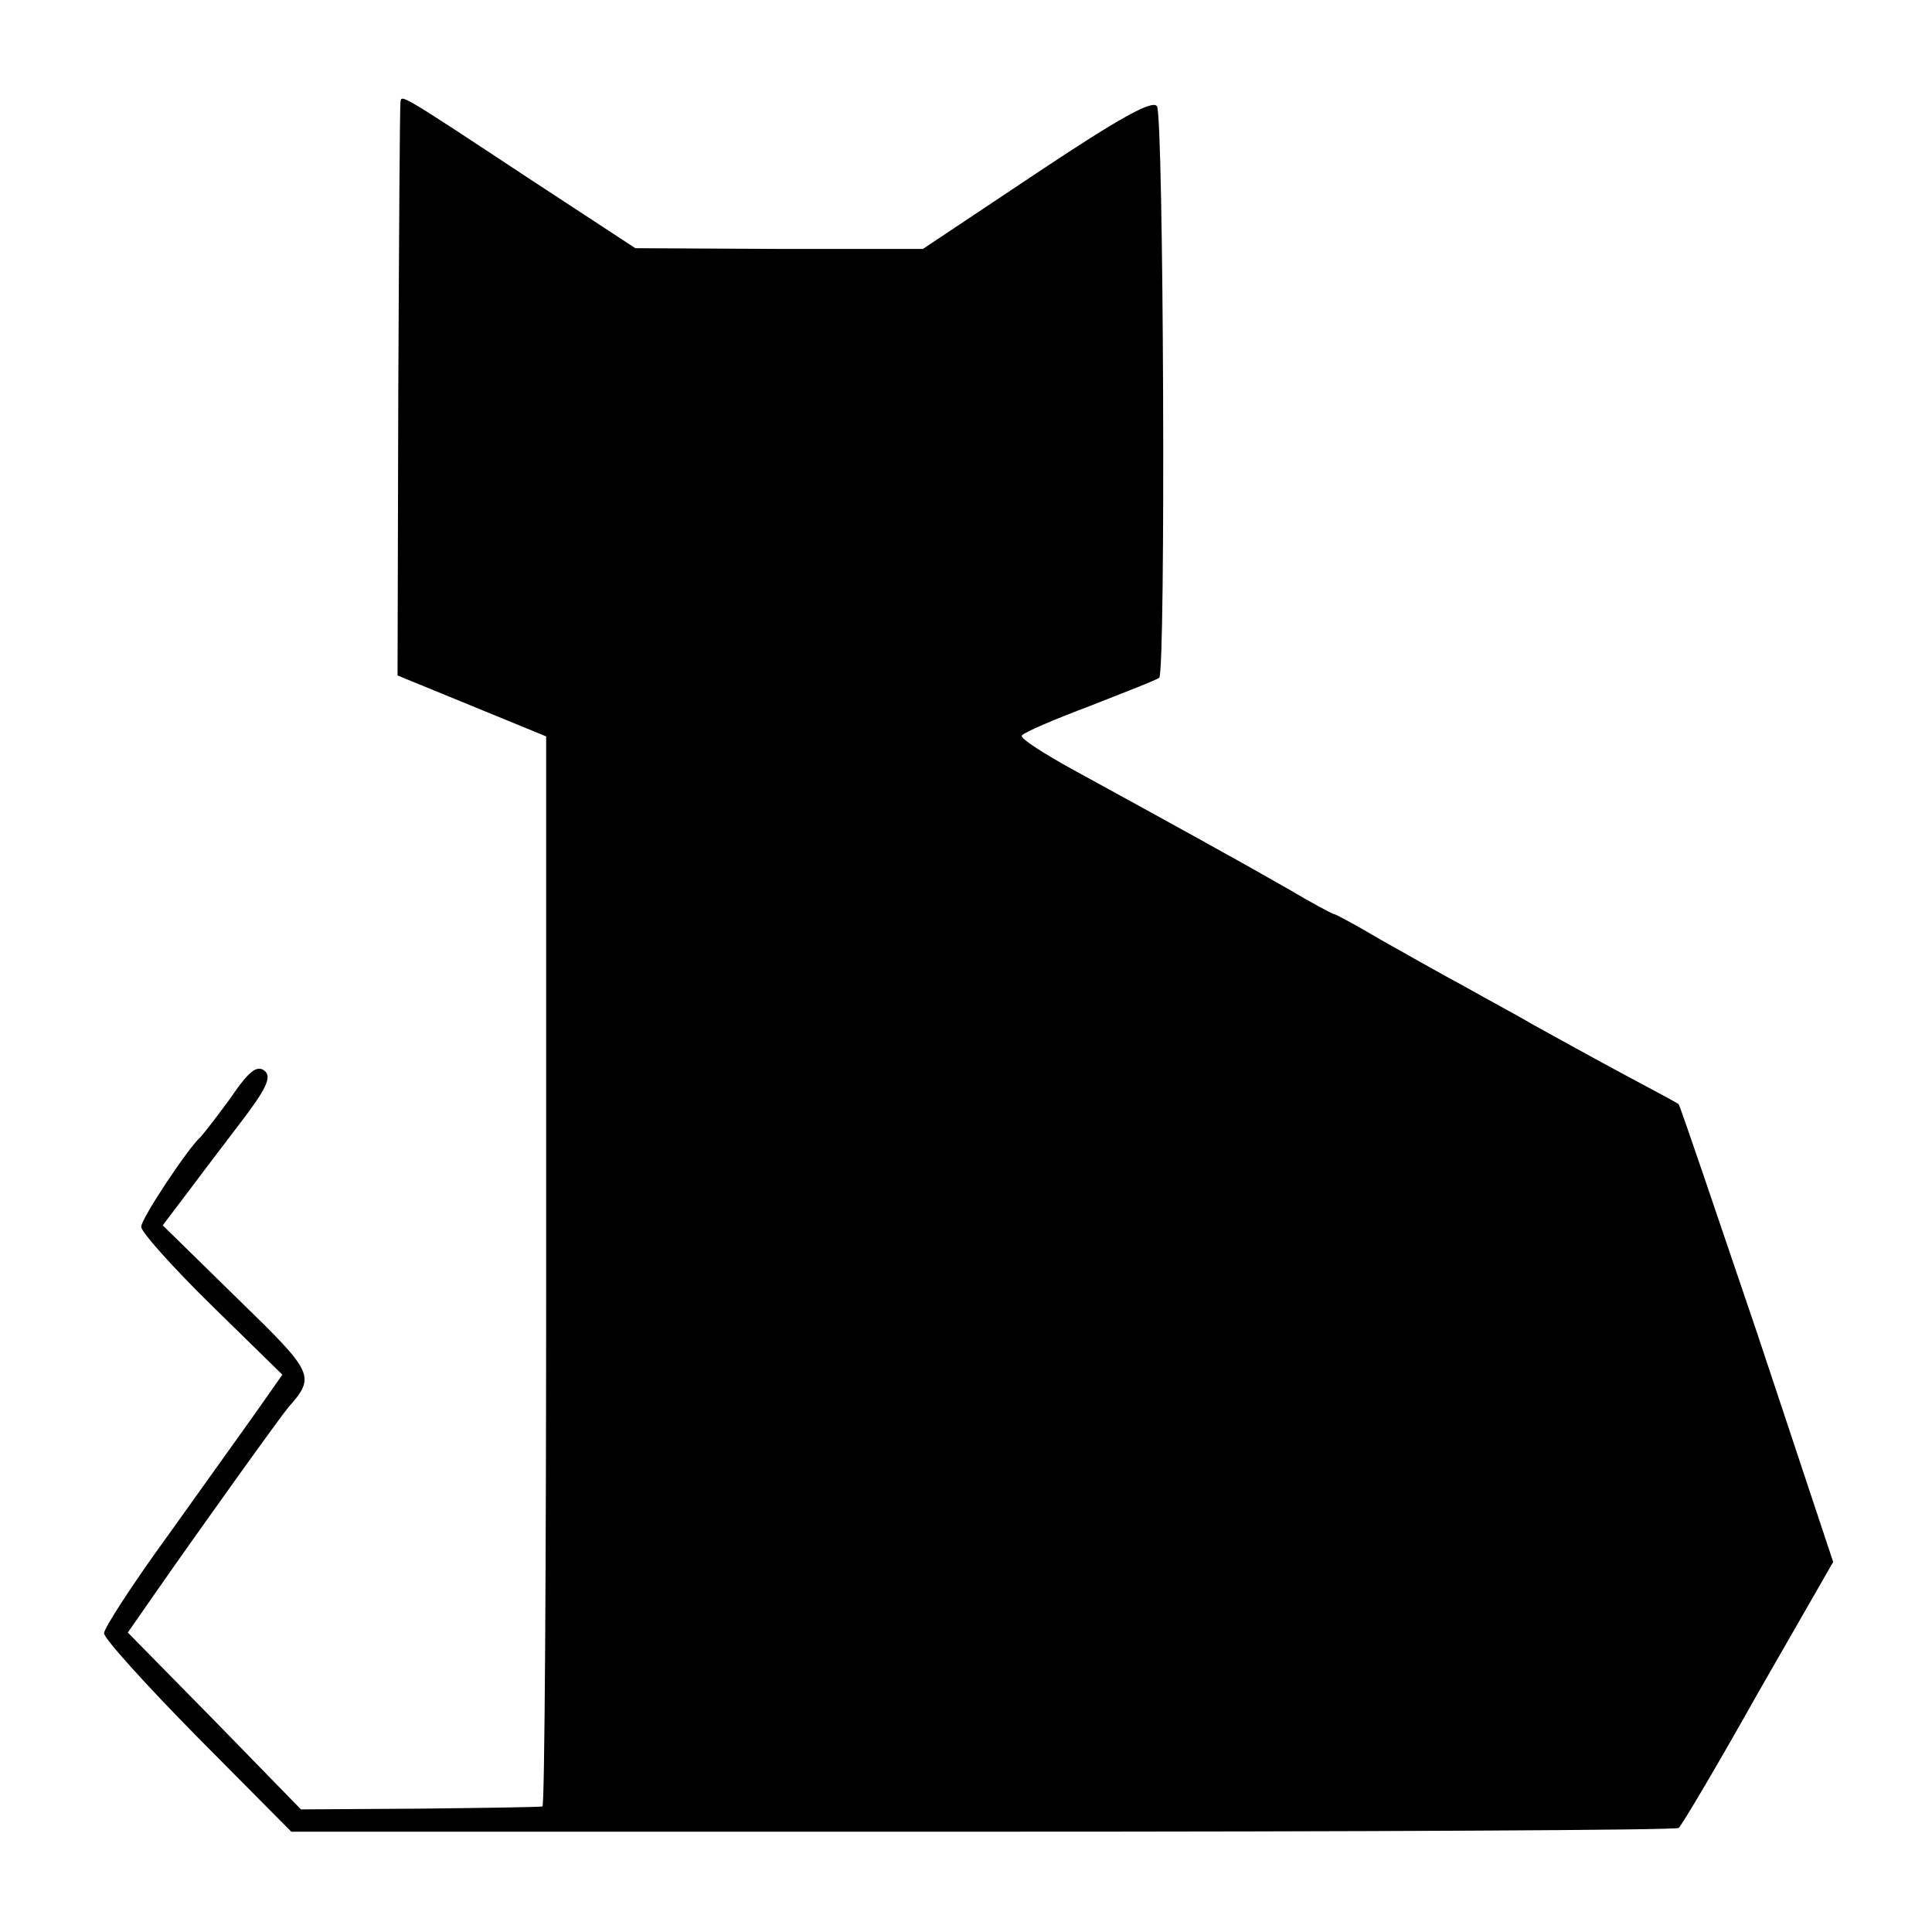
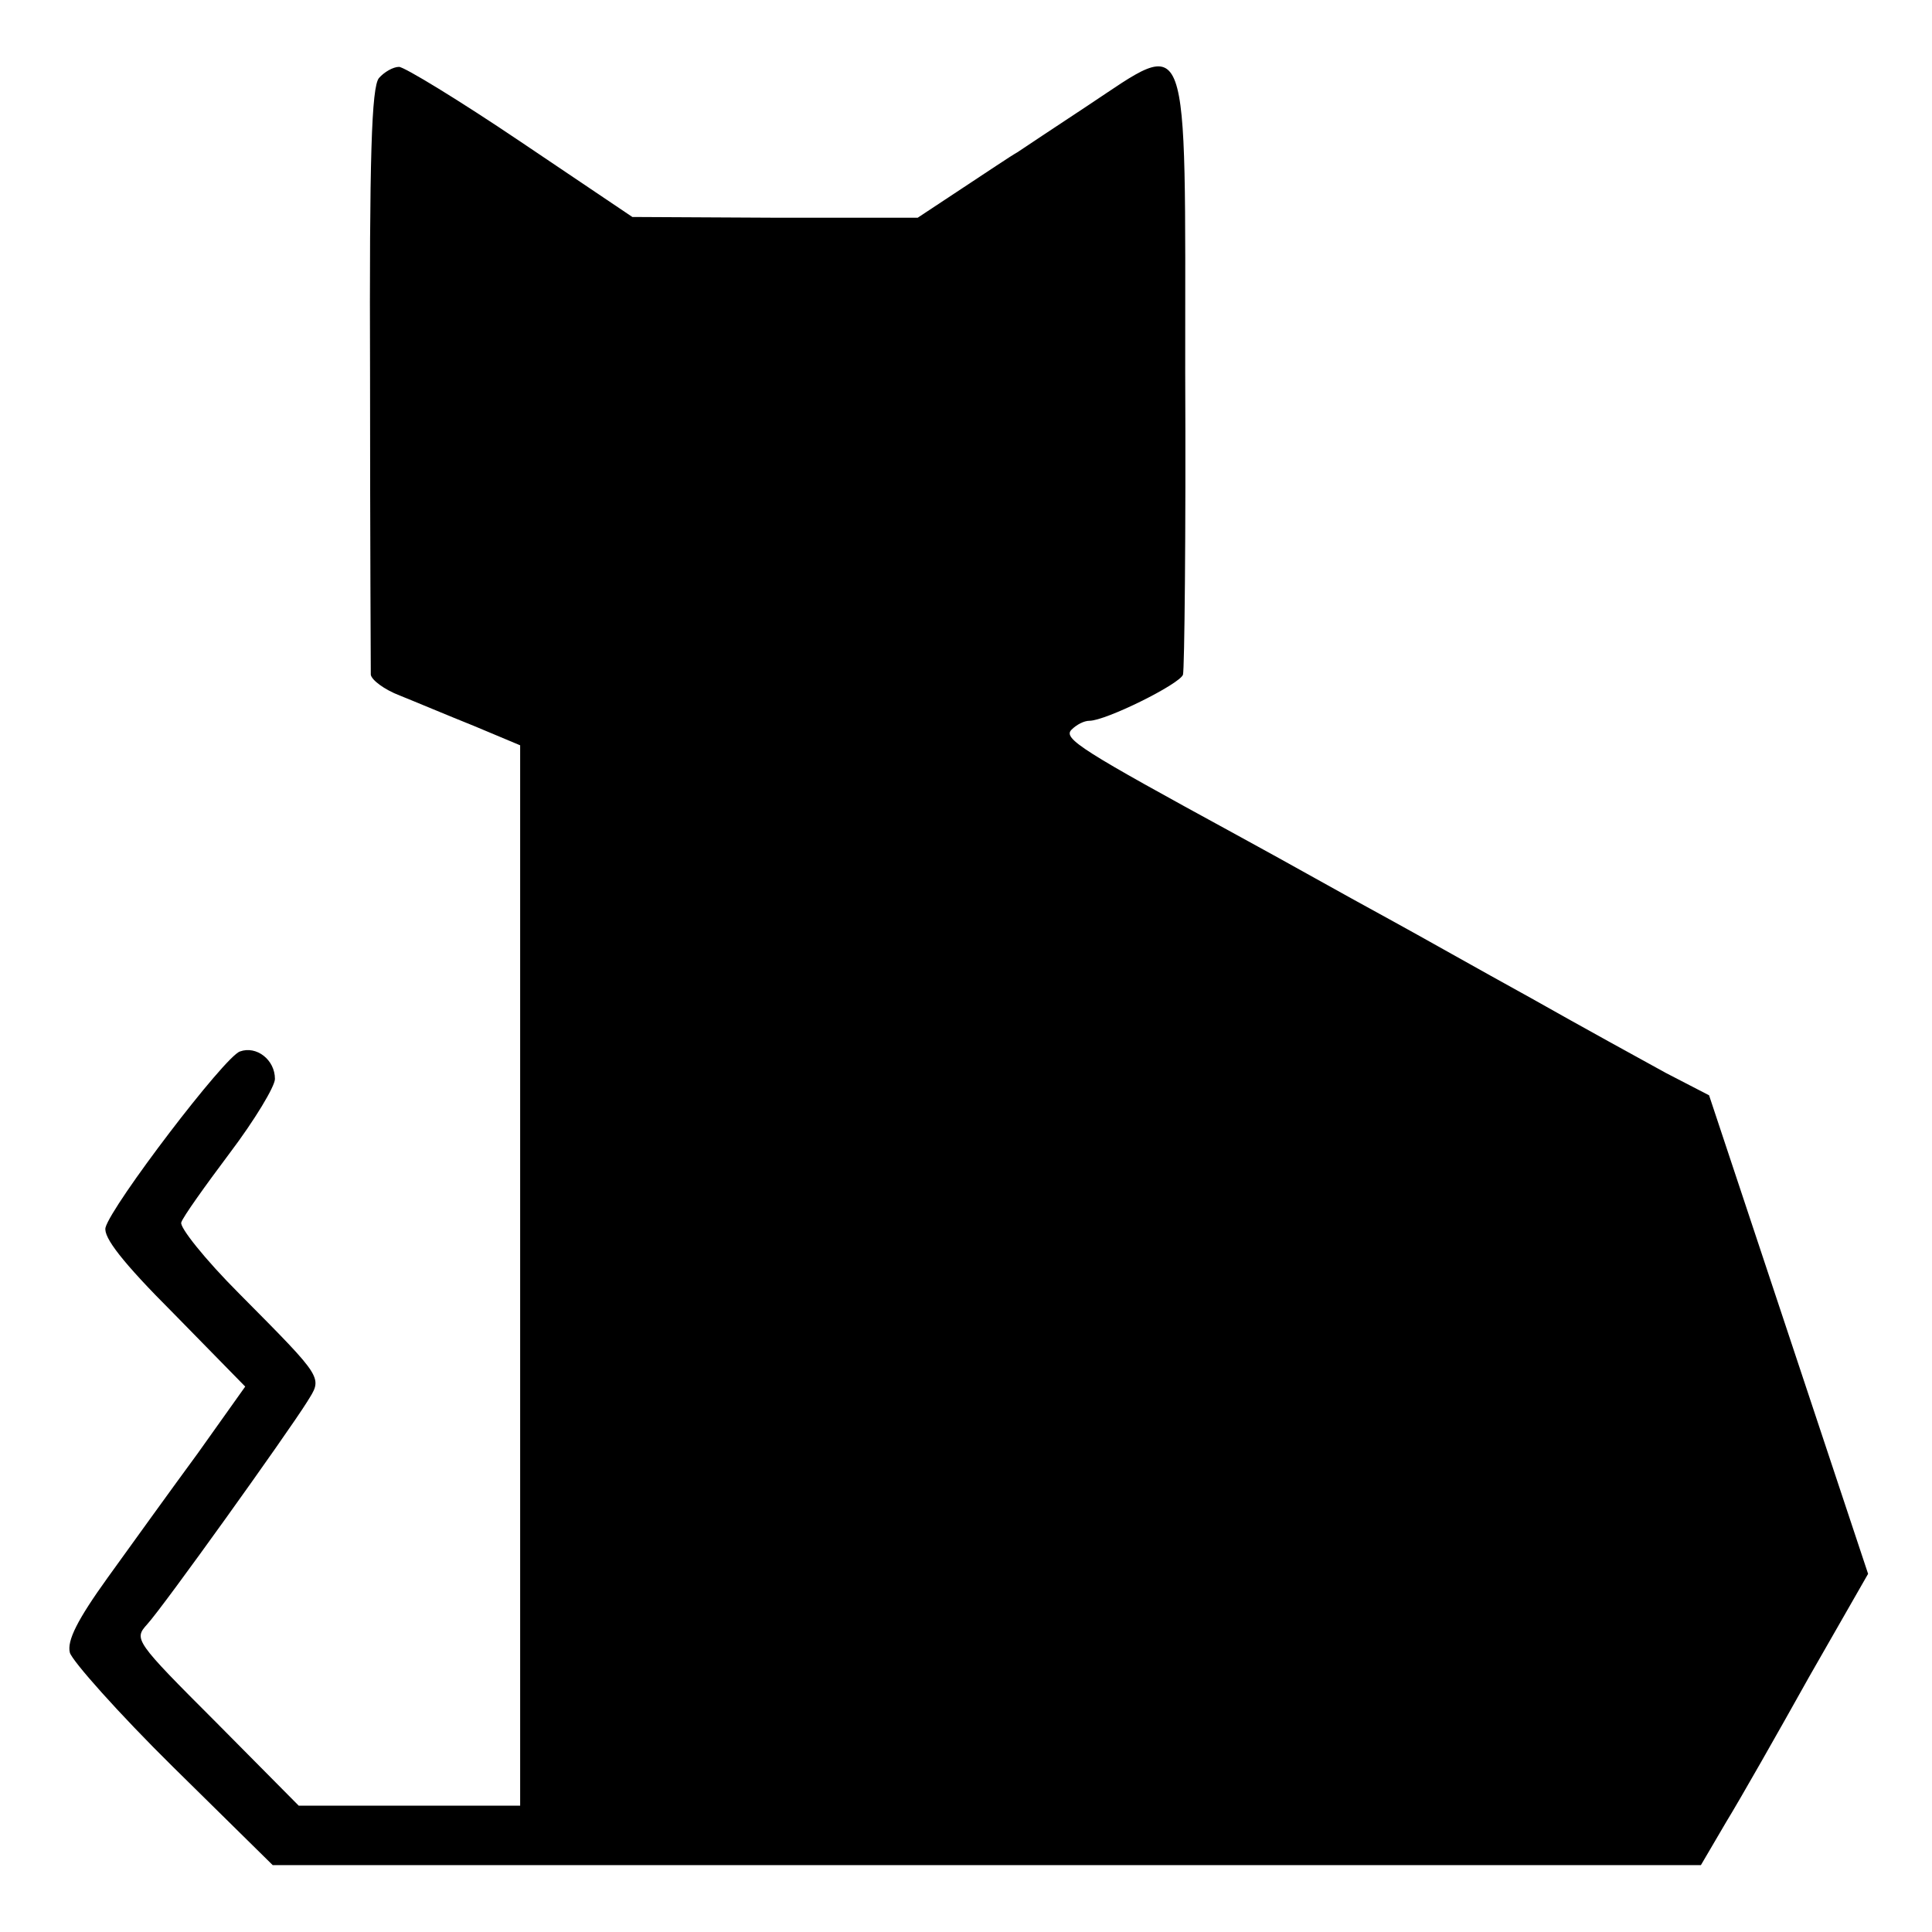
<svg xmlns="http://www.w3.org/2000/svg" version="1.0" width="260pt" height="260pt" viewBox="0 0 260 260" preserveAspectRatio="xMidYMid meet">
  <g transform="translate(0,260) scale(0.1,-0.1)" fill="#000000" stroke="none">
-     <path d="M539 2463 c-1 -4 -2 -180 -3 -390 l-1 -382 100 -41 100 -41 0 -720 c0 -395 -2 -720 -5 -720 -3 -1 -77 -2 -165 -3 l-160 -1 -116 119 -117 119 39 56 c57 82 166 234 177 247 37 42 35 46 -69 147 l-100 98 28 37 c15 20 49 65 75 99 37 48 44 64 34 72 -10 8 -21 0 -46 -37 -19 -26 -37 -49 -40 -52 -17 -15 -80 -110 -80 -121 0 -7 43 -55 95 -106 l95 -93 -33 -47 c-19 -27 -73 -102 -120 -168 -48 -66 -87 -126 -87 -133 0 -7 57 -70 126 -140 l126 -127 930 0 c511 0 933 2 937 5 4 3 52 84 107 182 l101 176 -102 307 c-57 168 -104 307 -106 309 -2 2 -38 21 -79 43 -41 22 -93 51 -115 63 -22 13 -65 36 -95 53 -30 16 -81 45 -113 63 -32 19 -60 34 -62 34 -2 0 -30 15 -62 34 -61 35 -157 88 -285 158 -42 23 -75 44 -73 48 2 4 44 22 92 40 48 19 90 35 93 38 9 7 6 757 -3 769 -6 9 -51 -16 -162 -90 l-153 -102 -193 0 -194 1 -145 95 c-171 113 -170 112 -171 102z" />
+     <path d="M510 2495 c-10 -12 -13 -106 -12 -403 0 -213 1 -393 1 -400 1 -7 18 -20 39 -28 20 -8 65 -27 100 -41 l62 -26 0 -714 0 -713 -149 0 -149 0 -111 112 c-110 110 -111 112 -93 132 22 24 188 256 215 299 21 34 25 29 -91 146 -46 46 -81 90 -78 96 2 7 32 49 65 93 34 45 61 90 61 100 0 26 -25 45 -47 37 -20 -6 -173 -207 -181 -237 -3 -13 22 -46 92 -116 l96 -98 -64 -90 c-36 -49 -90 -124 -121 -167 -41 -57 -55 -85 -51 -101 3 -11 65 -81 139 -154 l134 -132 961 0 961 0 34 58 c19 31 69 119 112 196 l79 138 -107 322 -107 322 -58 30 c-31 17 -113 62 -182 101 -69 38 -152 85 -185 103 -33 18 -80 44 -105 58 -25 14 -72 40 -105 58 -209 114 -235 130 -223 142 7 7 17 12 24 12 22 0 121 49 126 62 2 7 4 190 3 406 0 473 8 452 -131 360 -44 -29 -86 -57 -95 -63 -9 -5 -43 -28 -75 -49 l-59 -39 -192 0 -192 1 -150 101 c-83 56 -157 101 -164 101 -8 0 -20 -7 -27 -15z" />
  </g>
</svg>
